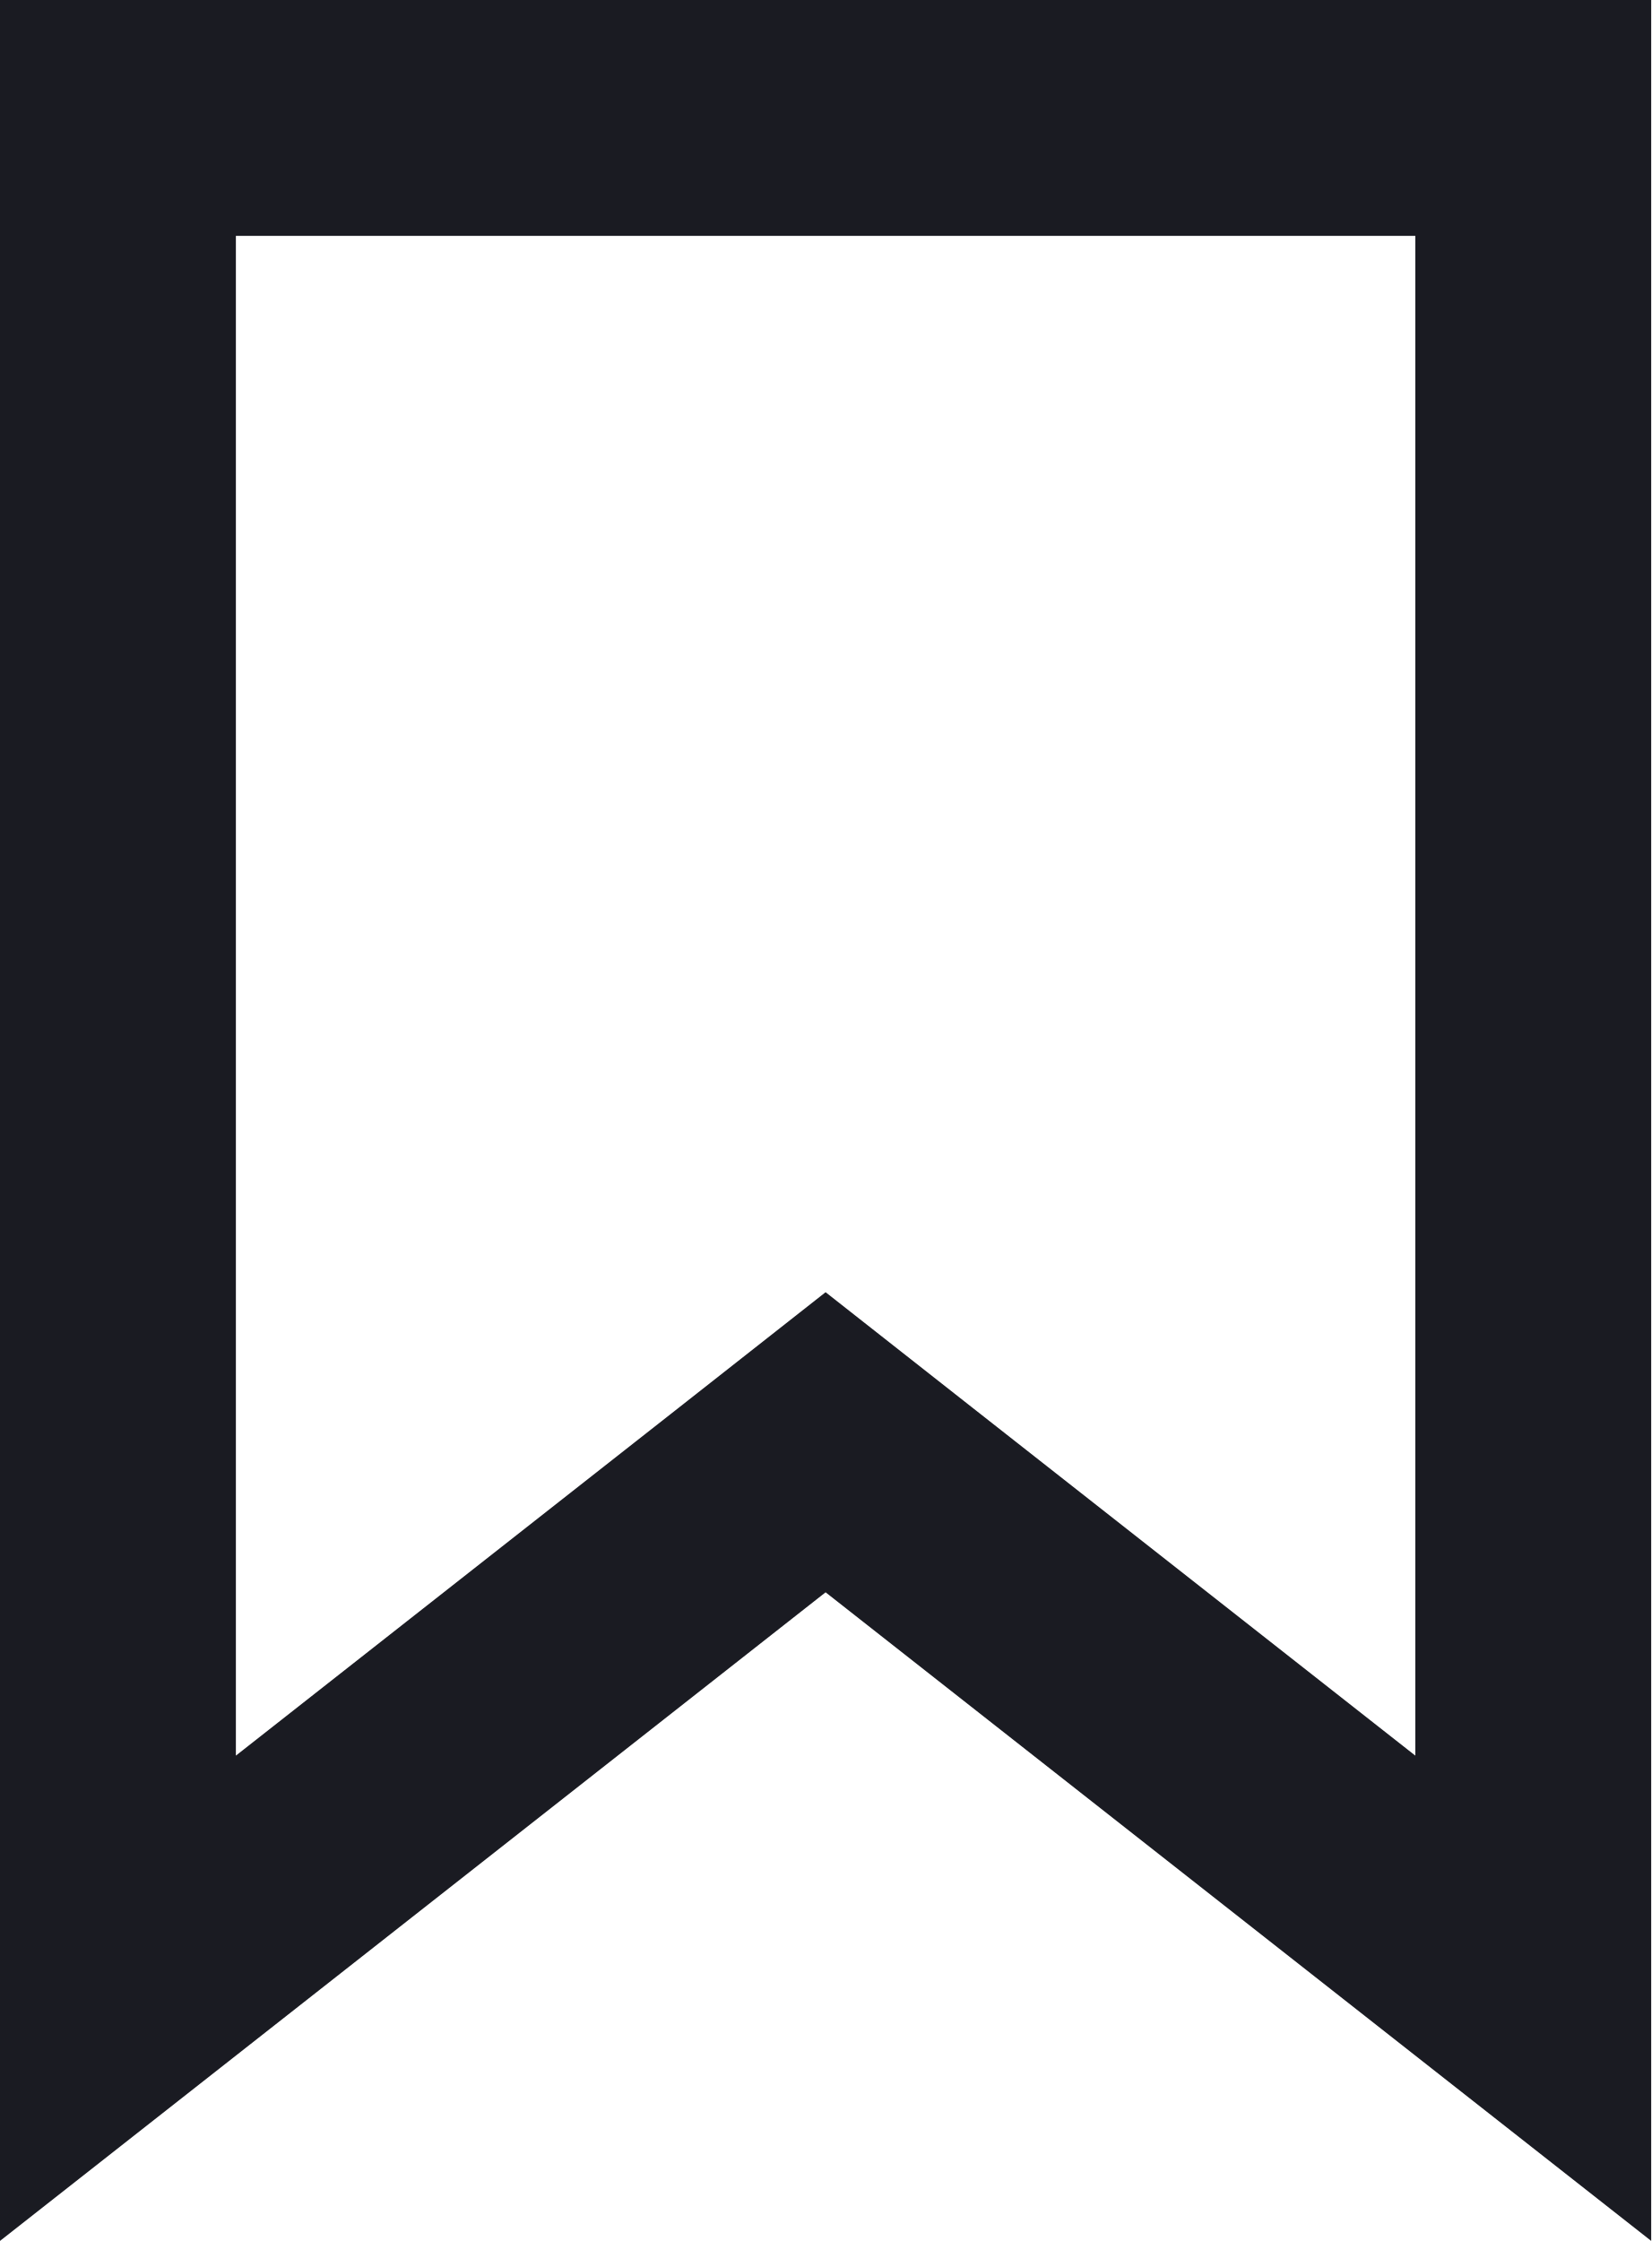
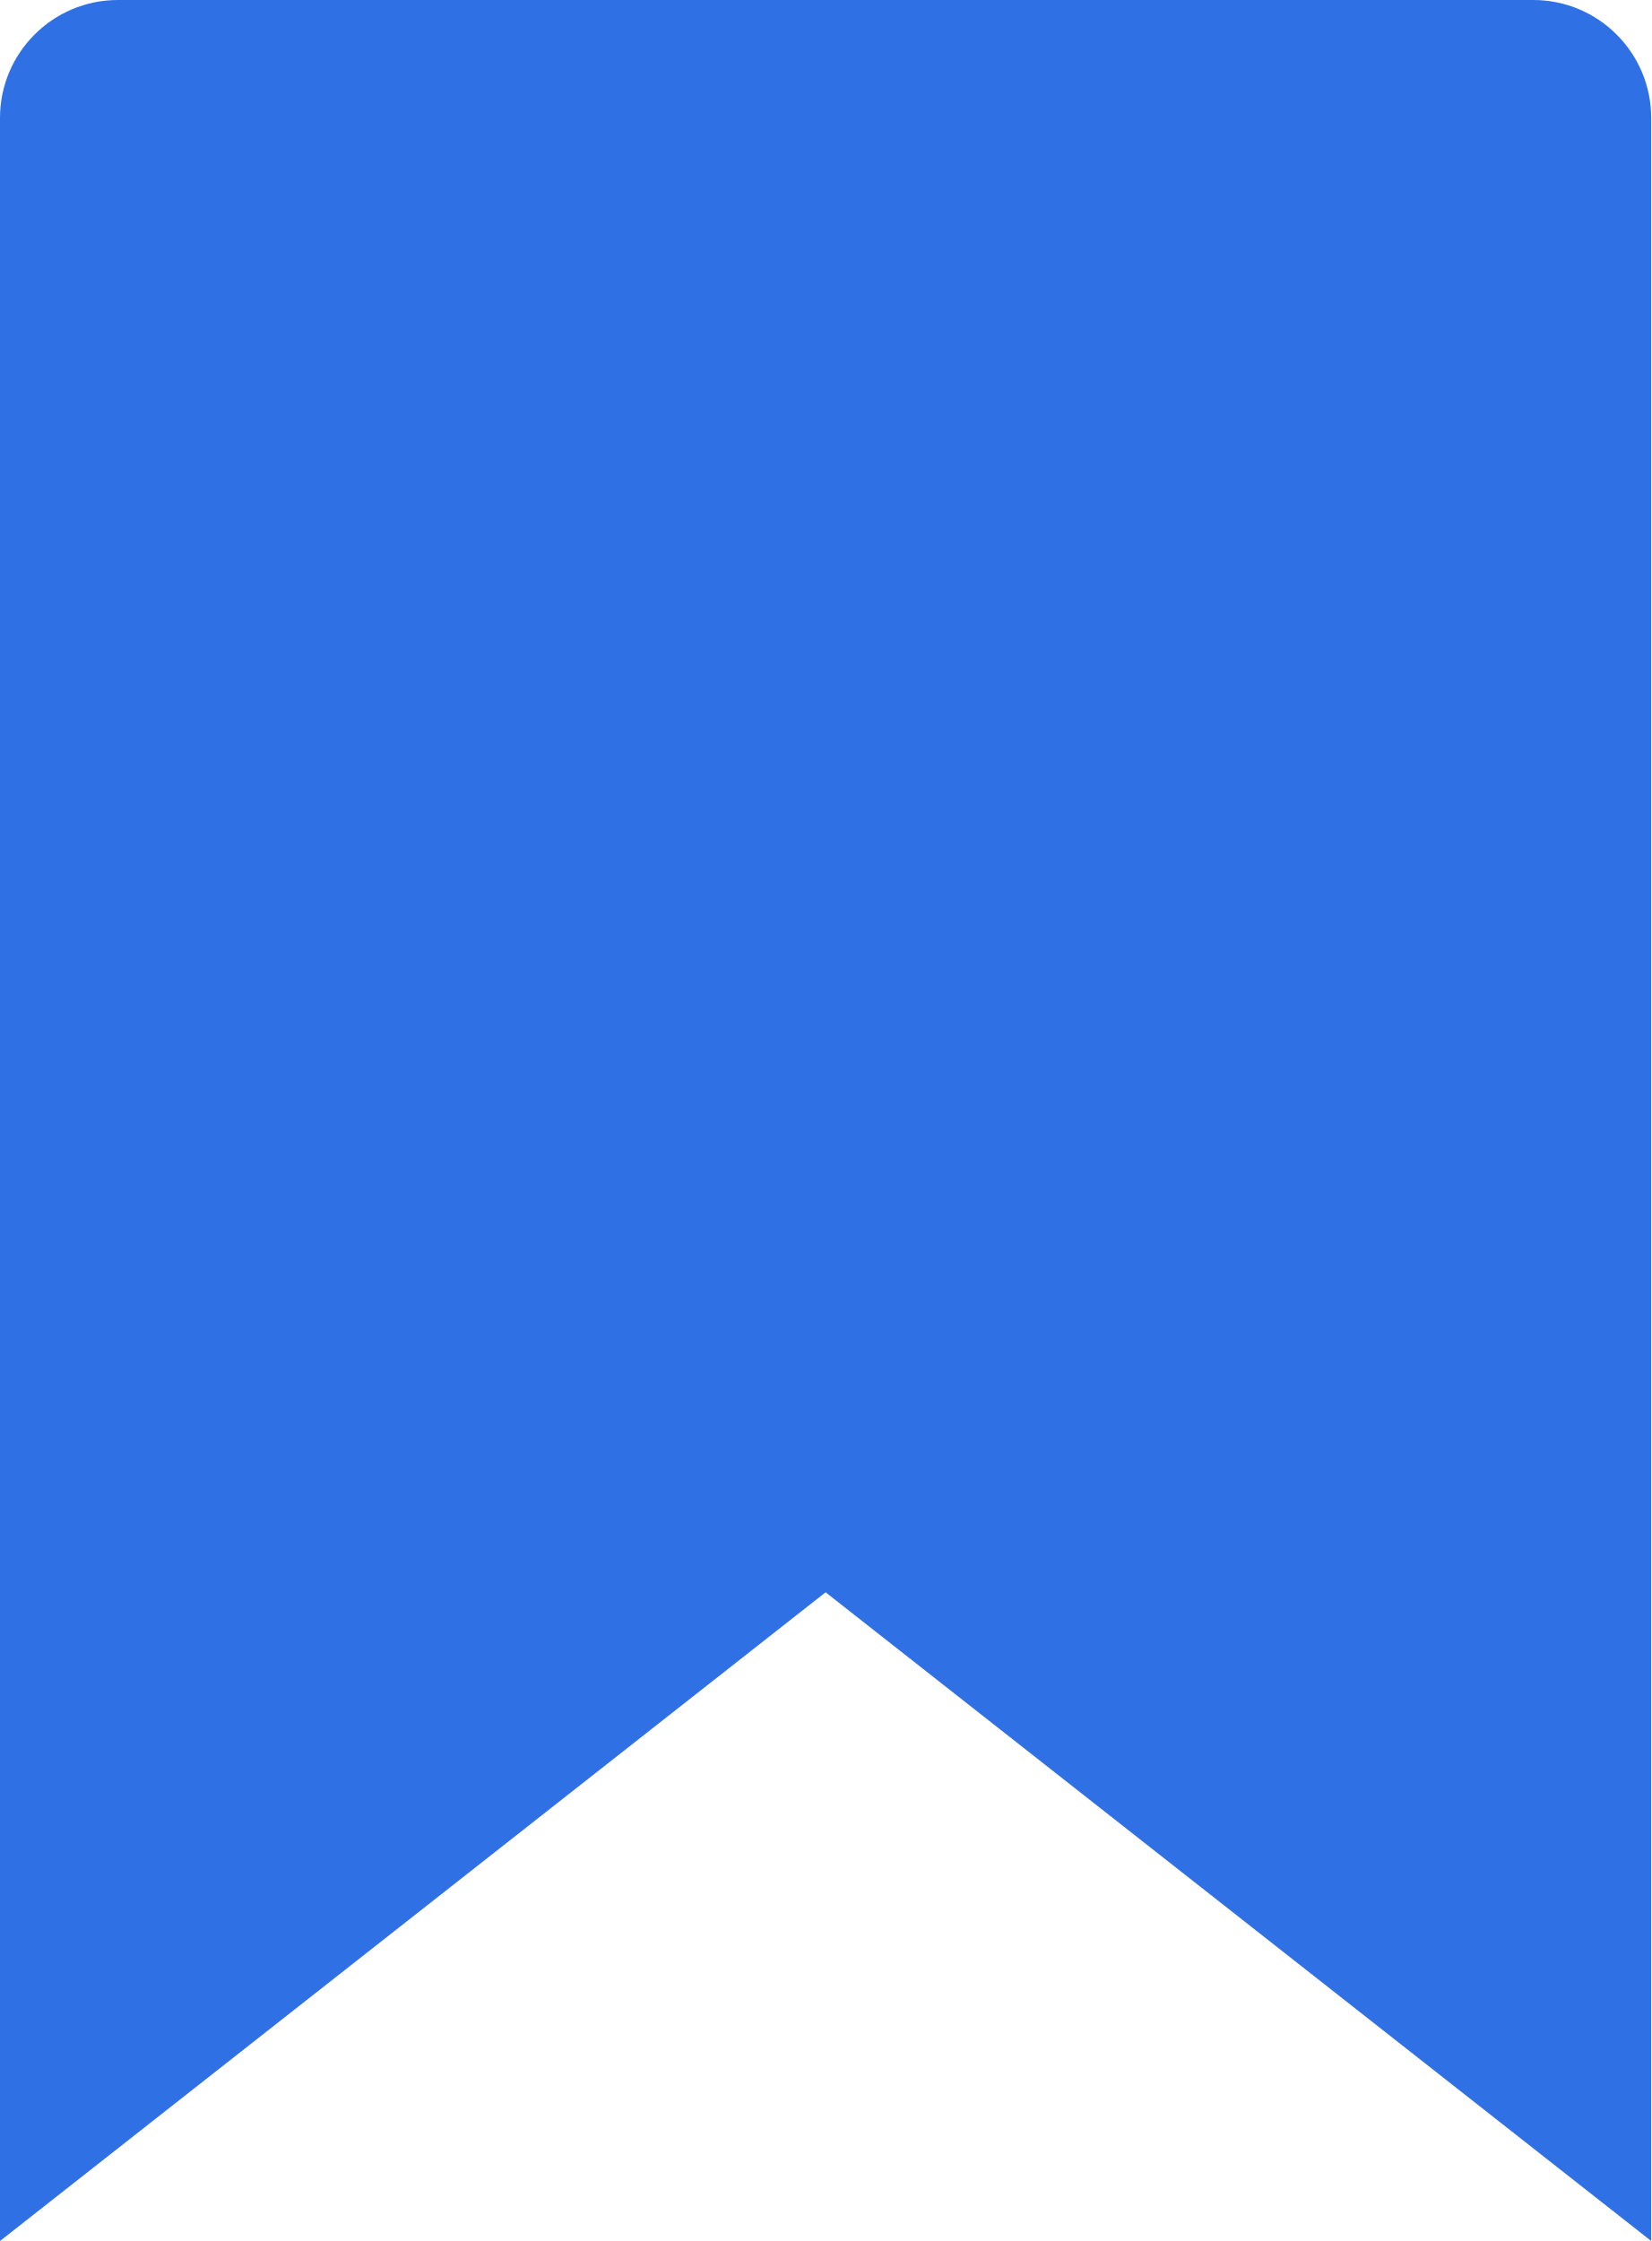
<svg xmlns="http://www.w3.org/2000/svg" width="14" height="19" viewBox="0 0 14 19" fill="none">
-   <path d="M6.382 12.714L1 16.942V1L13 1V16.942L7.618 12.714L7 12.228L6.382 12.714Z" stroke="#1A1B22" stroke-width="2" />
+   <path d="M0 1C0 0.448 0.448 0 1 0H13C13.552 0 14 0.448 14 1V19L7 13.5L0 19V1Z" fill="#2F71E5" />
</svg>
